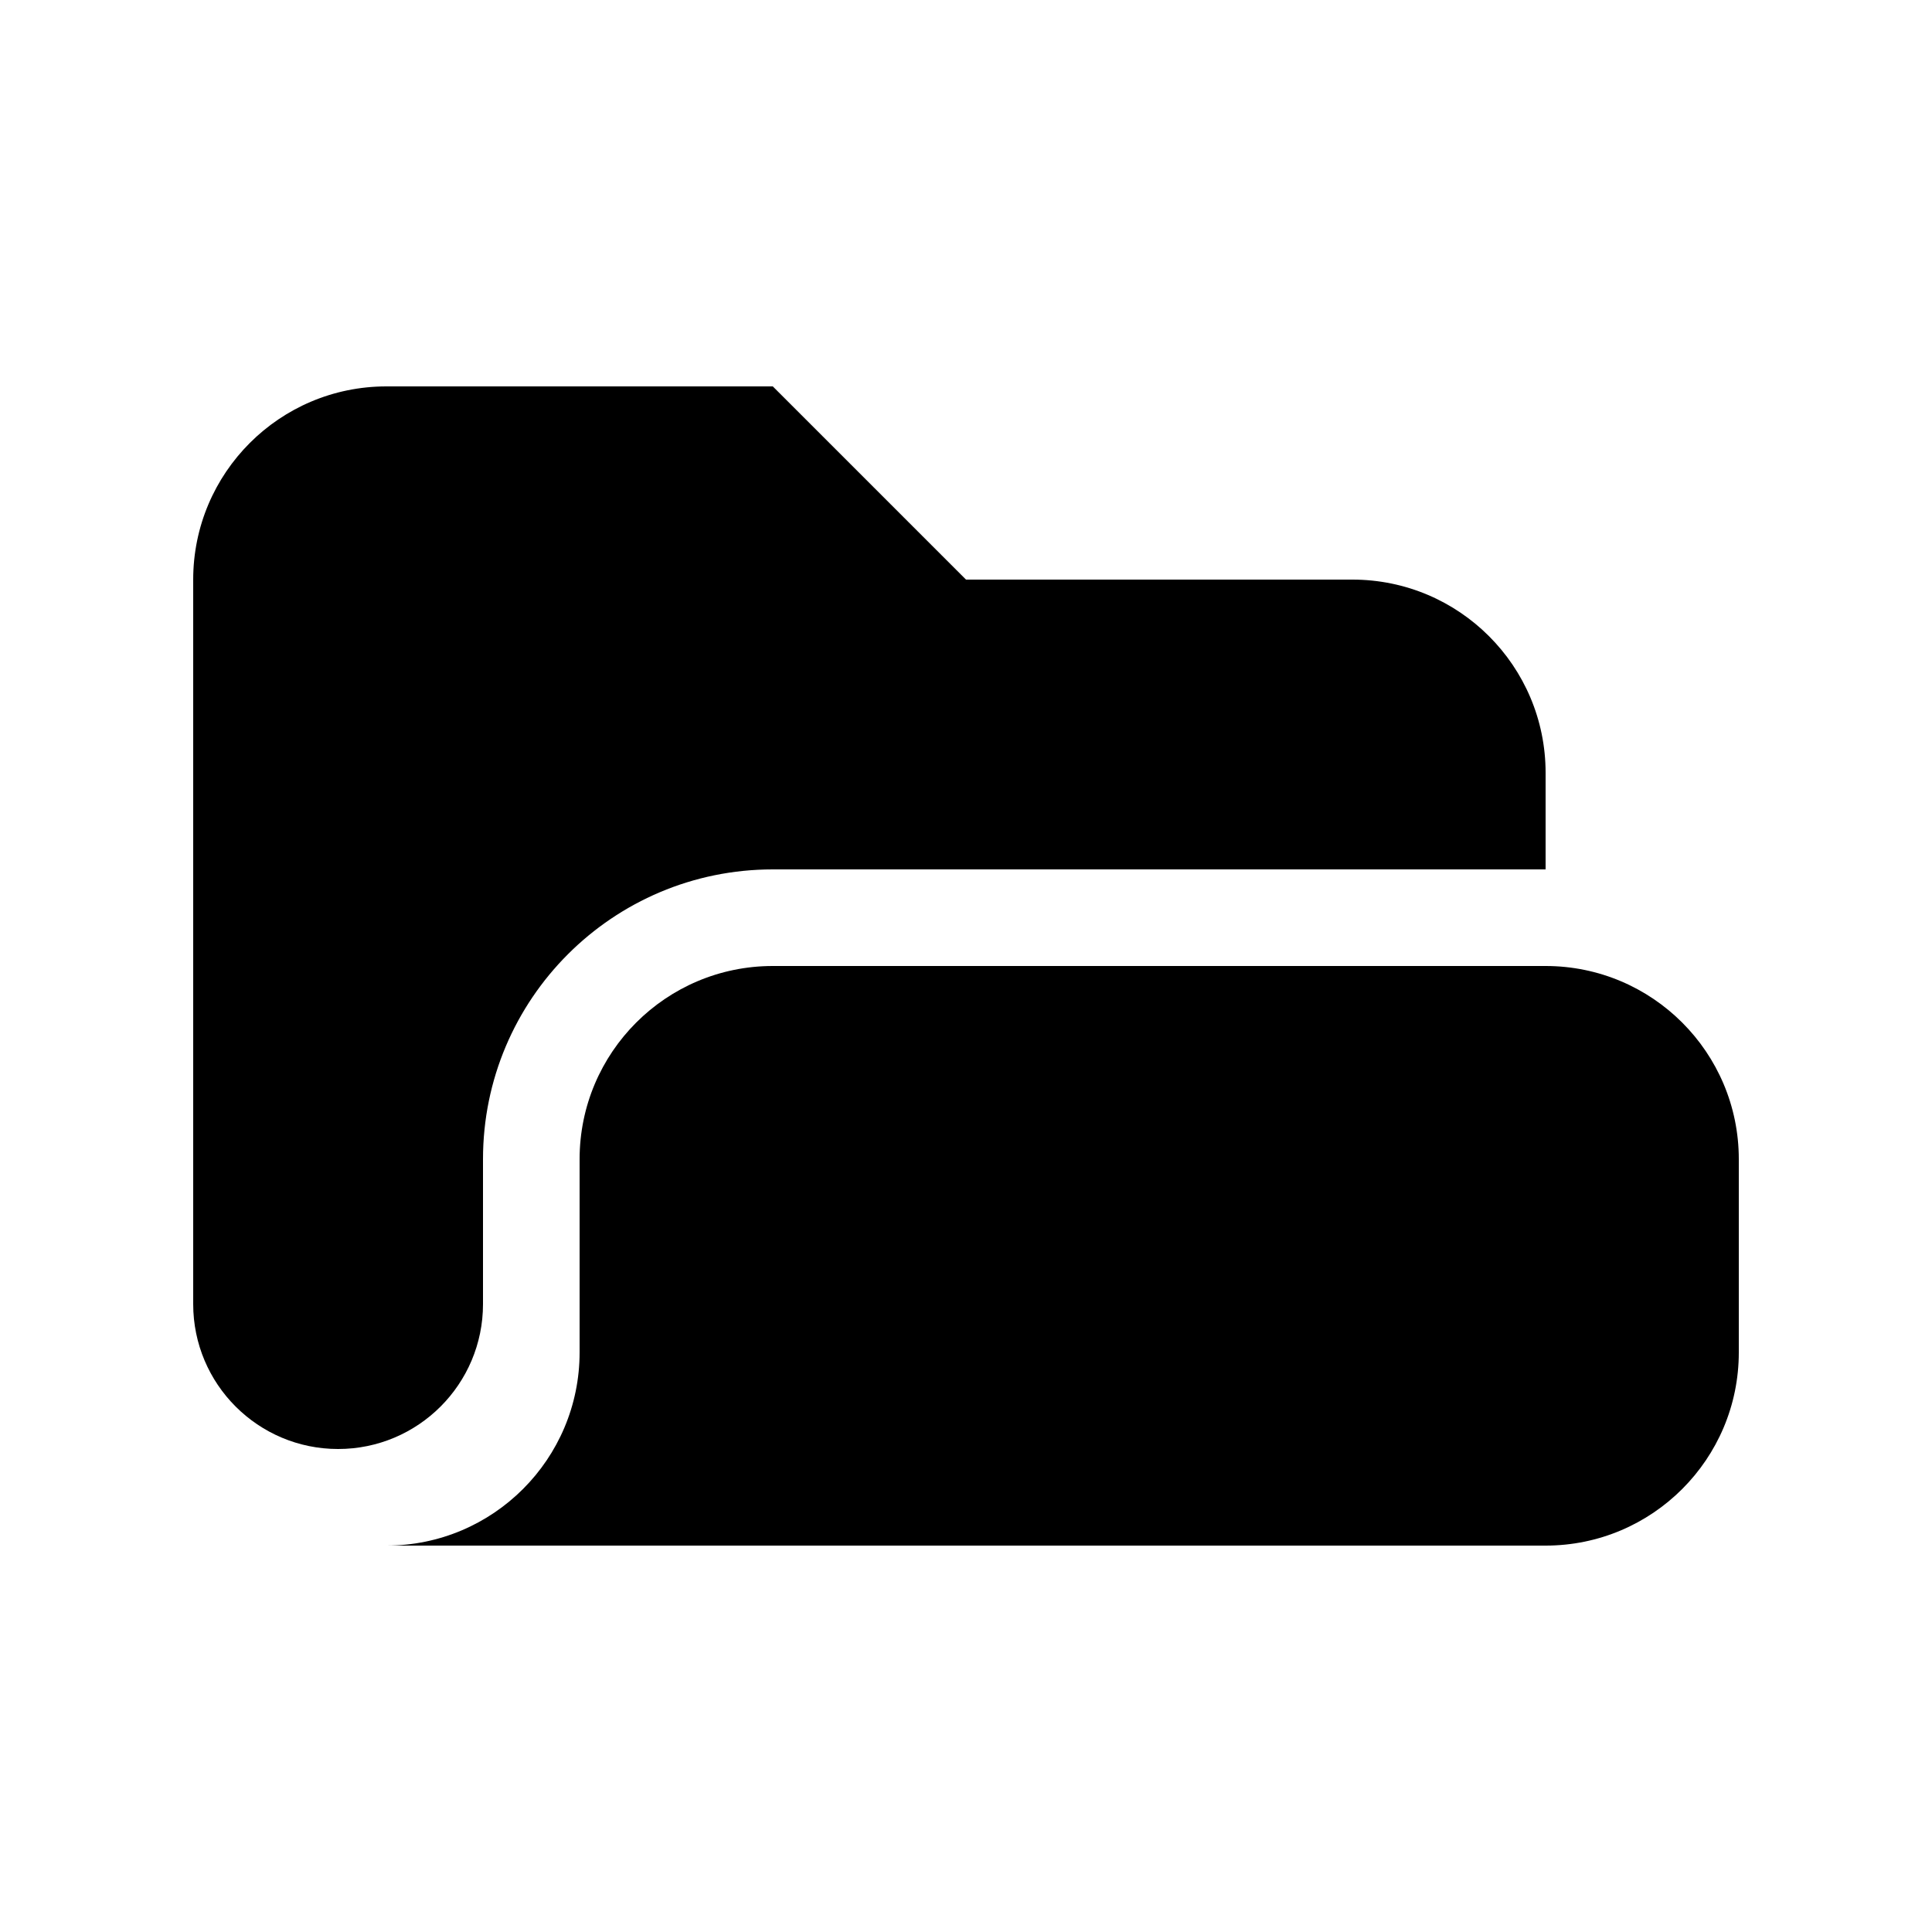
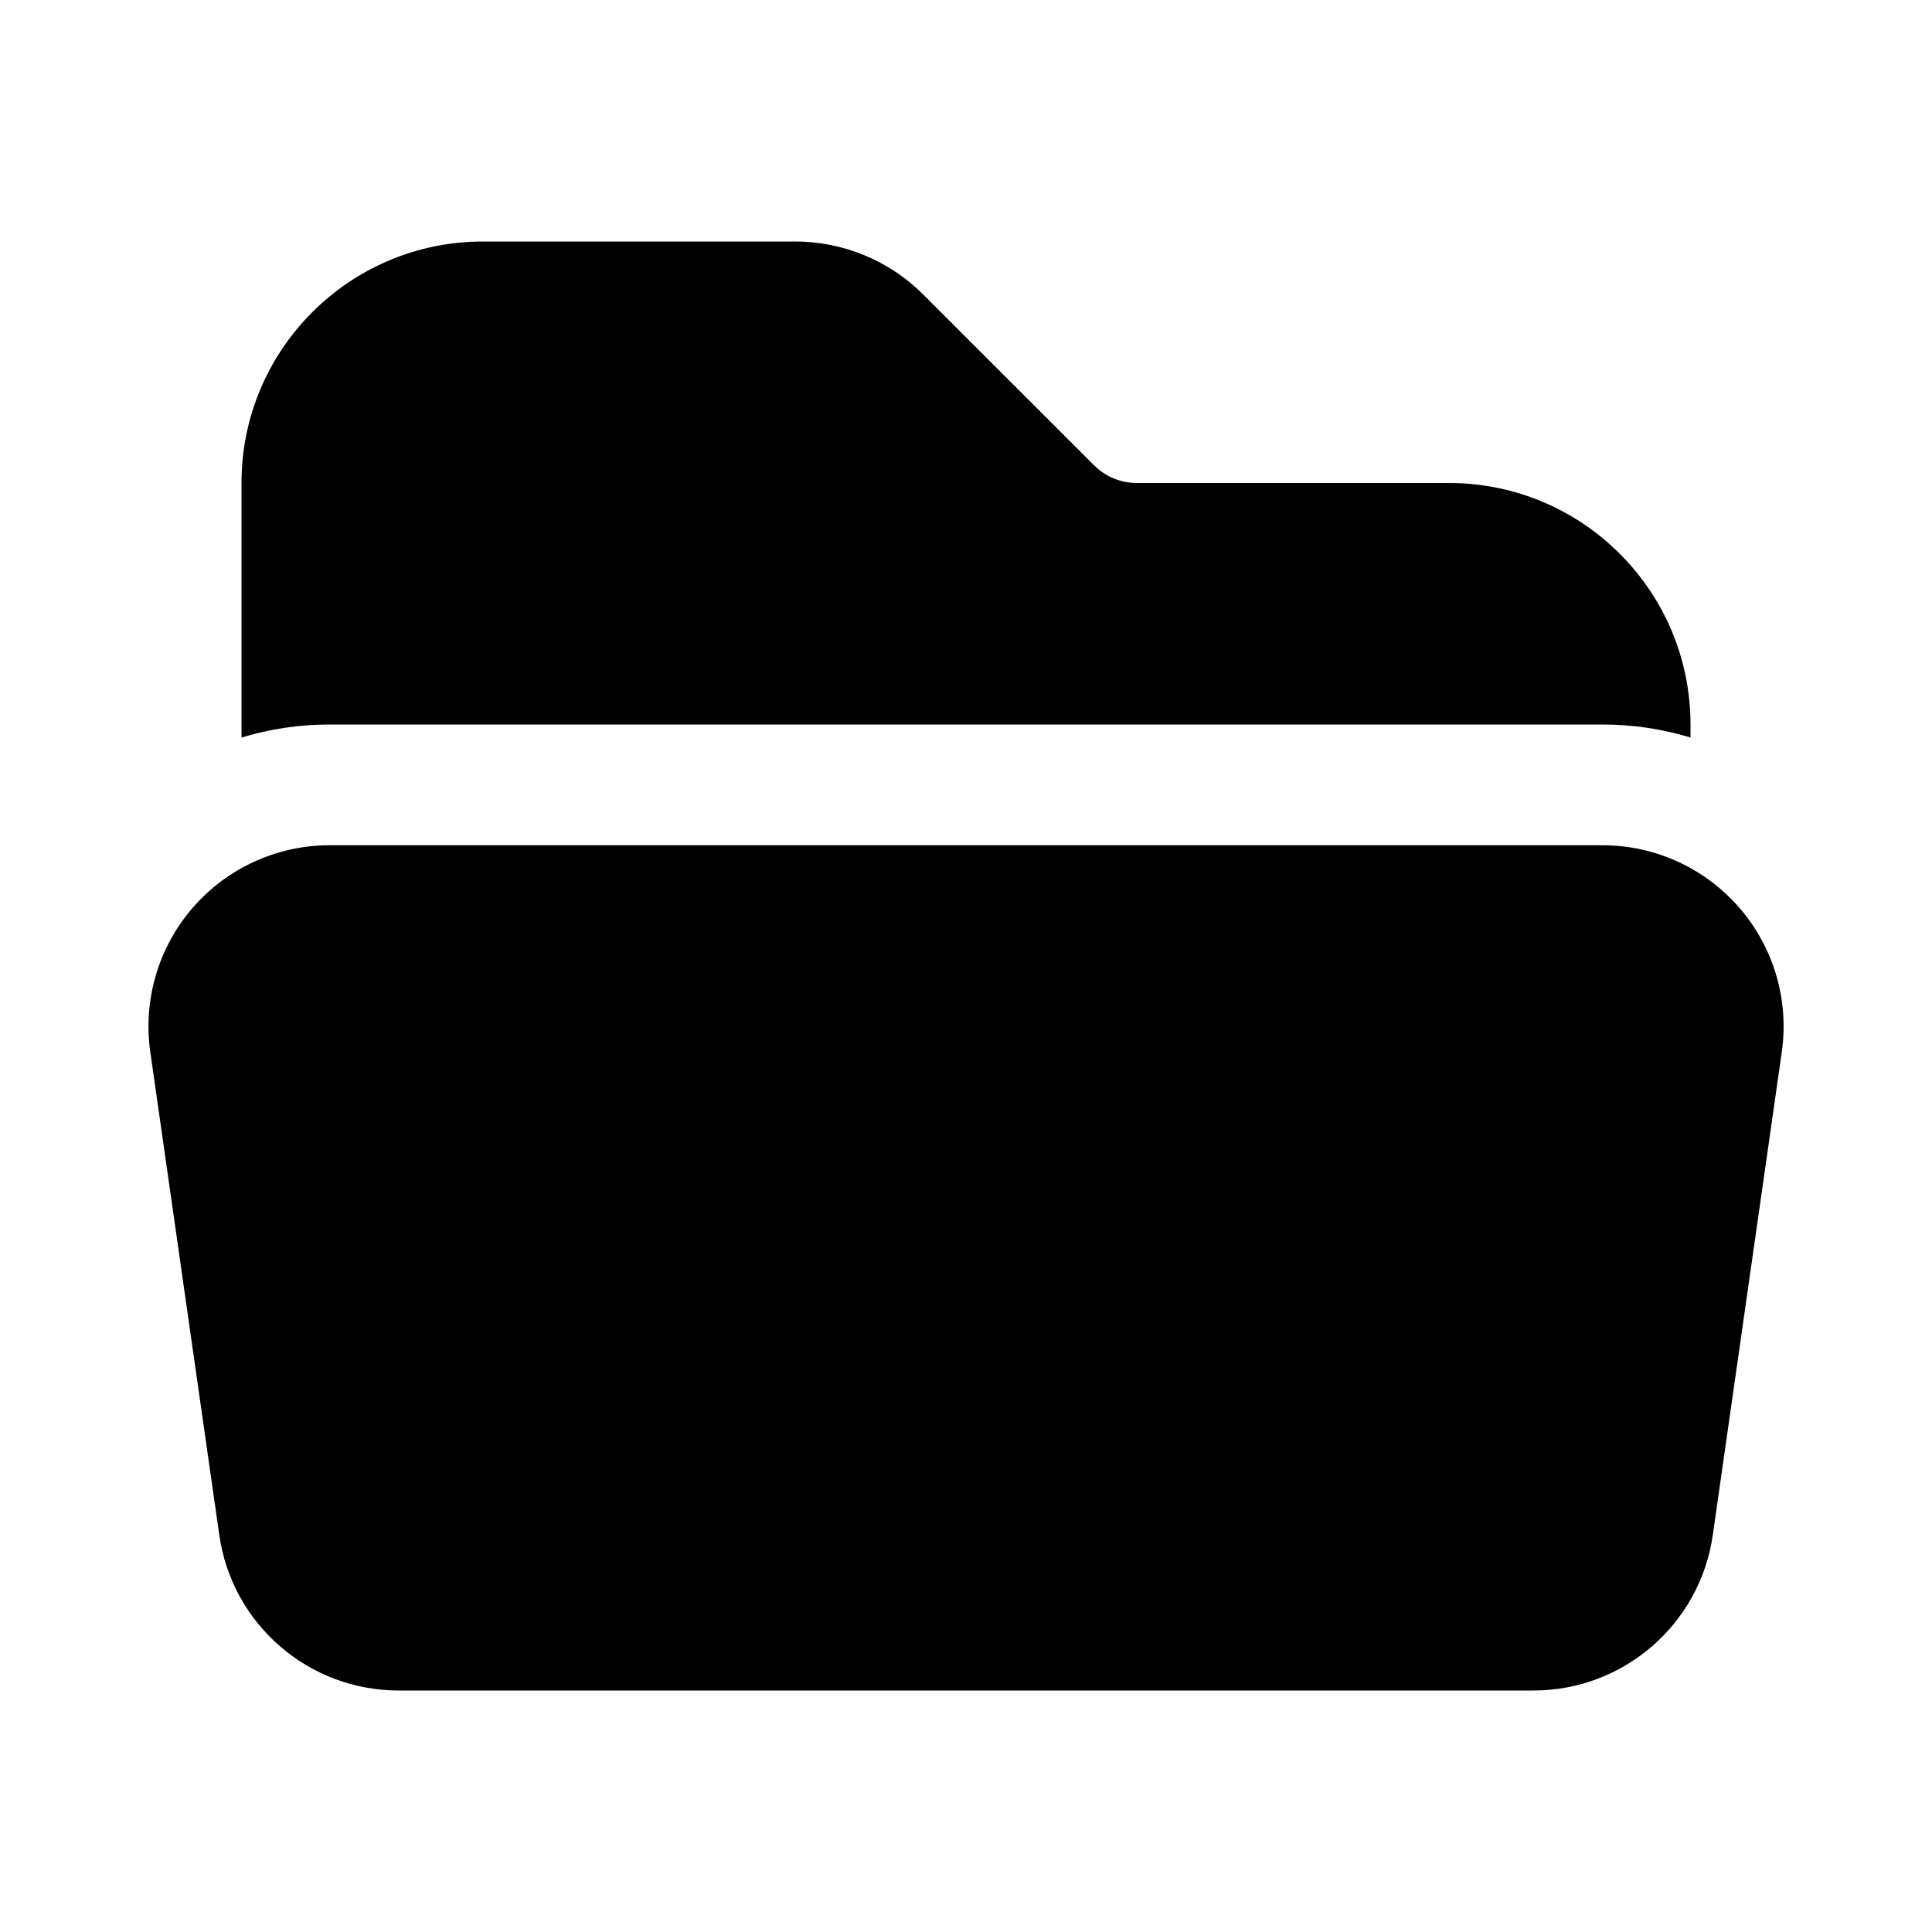
- <svg xmlns="http://www.w3.org/2000/svg" viewBox="0 0 20 20" fill="currentColor">
-   <path fill-rule="evenodd" d="M2 6a2 2 0 012-2h4l2 2h4a2 2 0 012 2v1H8a3 3 0 00-3 3v1.5a1.5 1.5 0 01-3 0V6z" clip-rule="evenodd" />
-   <path d="M6 12a2 2 0 012-2h8a2 2 0 012 2v2a2 2 0 01-2 2H2h2a2 2 0 002-2v-2z" />
+ <svg xmlns="http://www.w3.org/2000/svg" viewBox="0 0 24 24" fill="currentColor" aria-hidden="true">
+   <path d="M19.906 9c.382 0 .749.057 1.094.162V9a3 3 0 00-3-3h-3.879a.75.75 0 01-.53-.22L11.47 3.66A2.25 2.25 0 009.879 3H6a3 3 0 00-3 3v3.162A3.756 3.756 0 014.094 9h15.812zM4.094 10.5a2.25 2.25 0 00-2.227 2.568l.857 6A2.25 2.25 0 004.951 21H19.05a2.25 2.25 0 002.227-1.932l.857-6a2.25 2.25 0 00-2.227-2.568H4.094z" />
</svg>
